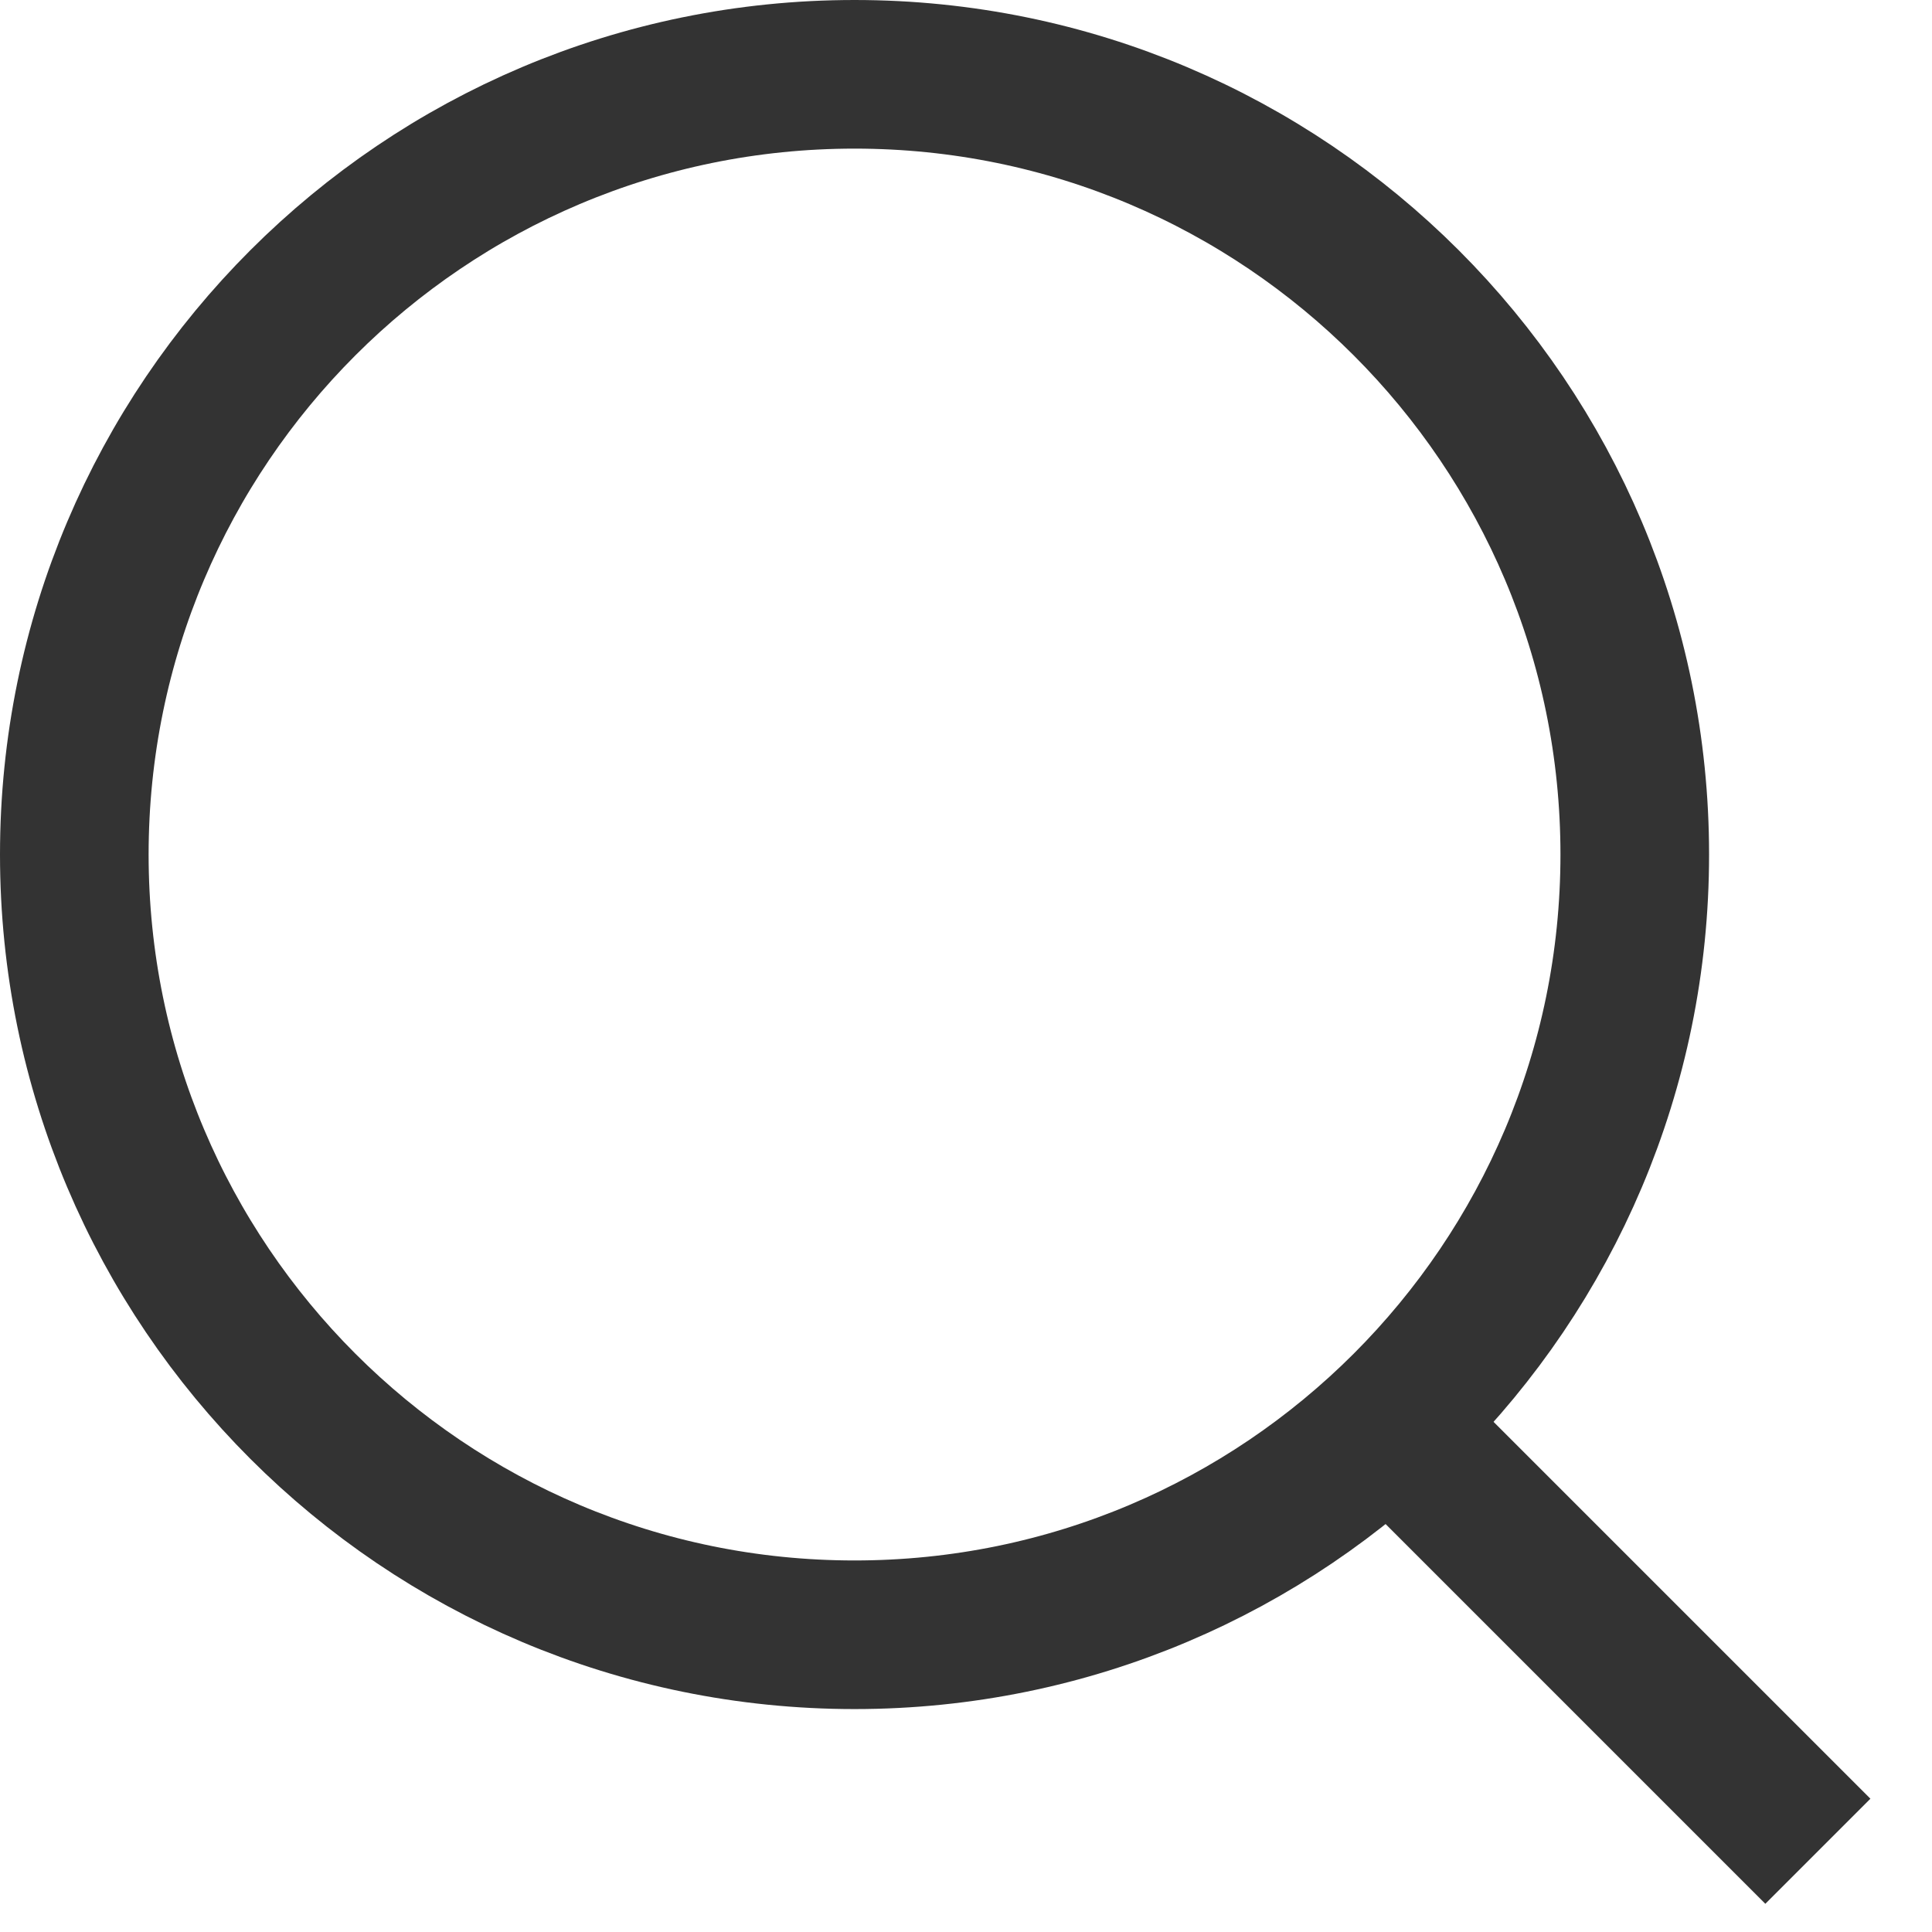
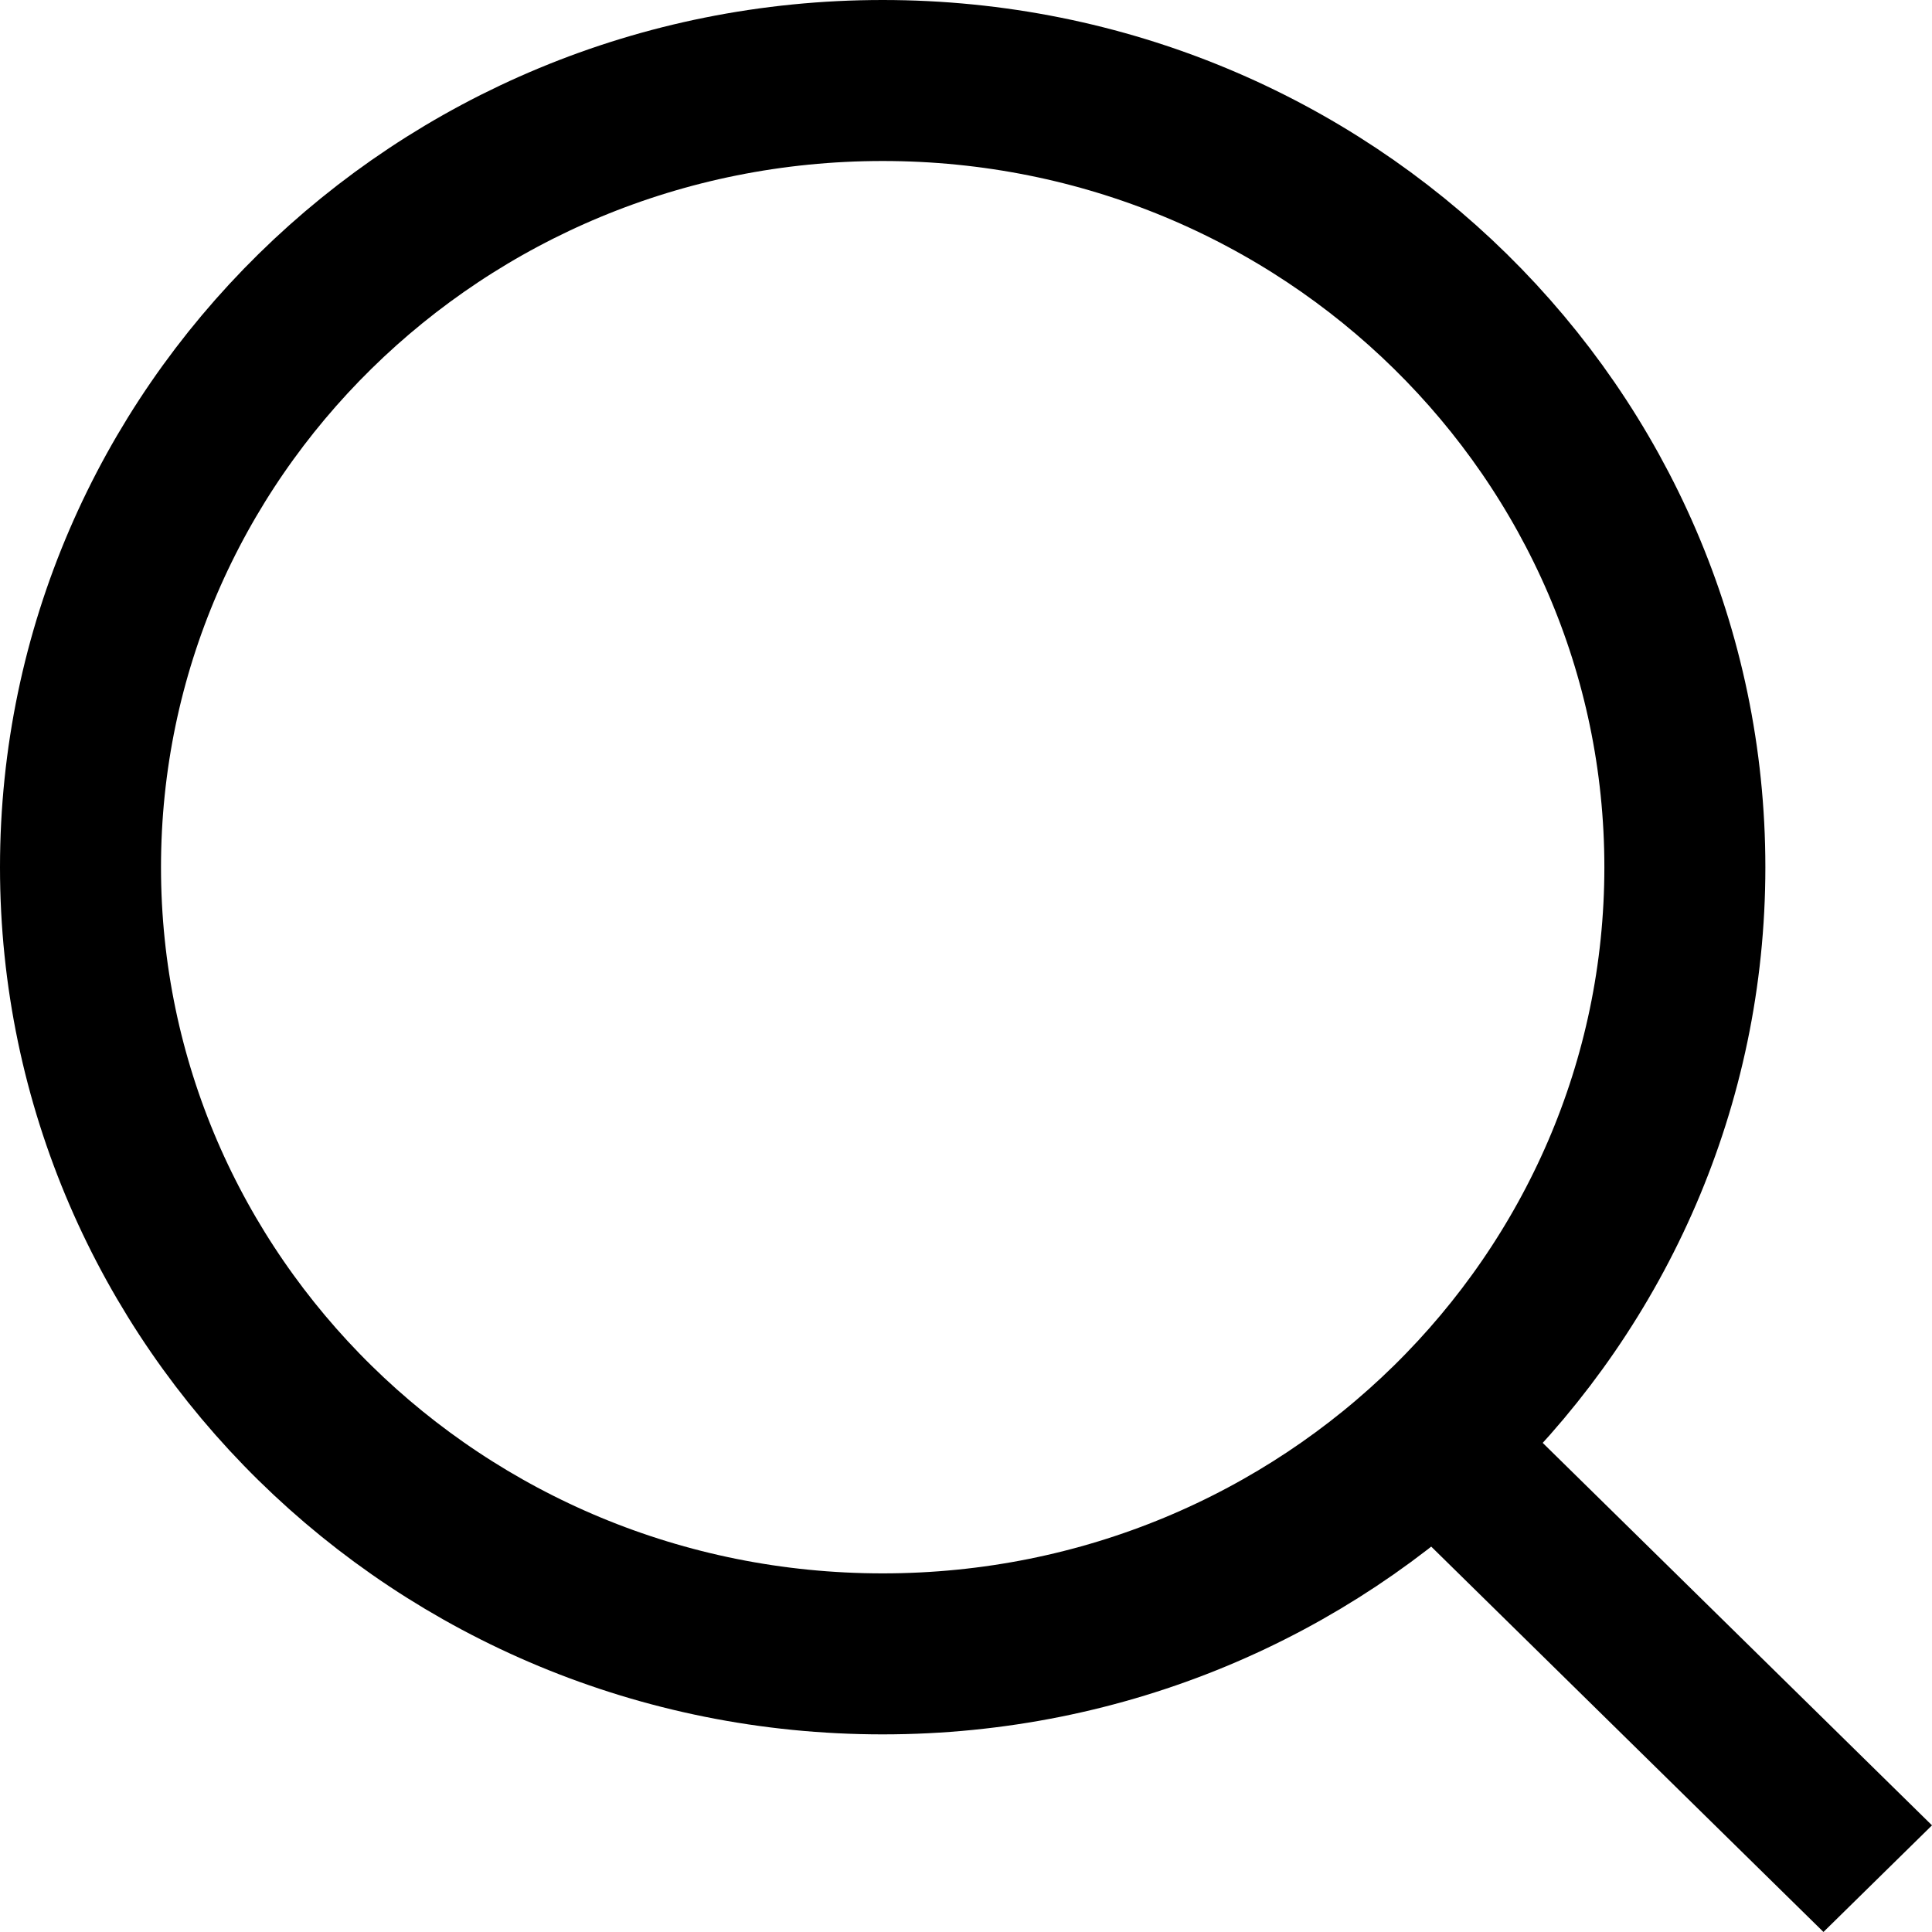
- <svg xmlns="http://www.w3.org/2000/svg" width="26" height="26" viewBox="0 0 26 26" fill="none">
-   <rect x="19.514" y="18.549" width="8" height="2" transform="rotate(45 19.5138 18.5495)" fill="#333333" />
-   <circle cx="11.5" cy="11.5" r="10.5" stroke="#333333" stroke-width="2" />
+ <svg xmlns="http://www.w3.org/2000/svg" width="24" height="24" viewBox="0 0 24 24" fill="none">
+   <rect width="7.561" height="1.89" transform="matrix(0.713342 0.700816 -0.713342 0.700816 18.6064 17.3762)" fill="black" />
+   <path d="M20.93 10.773C20.93 16.153 16.485 20.545 10.965 20.545C5.445 20.545 1 16.153 1 10.773C1 5.392 5.445 1 10.965 1C16.485 1 20.93 5.392 20.93 10.773Z" stroke="black" stroke-width="2" />
</svg>
